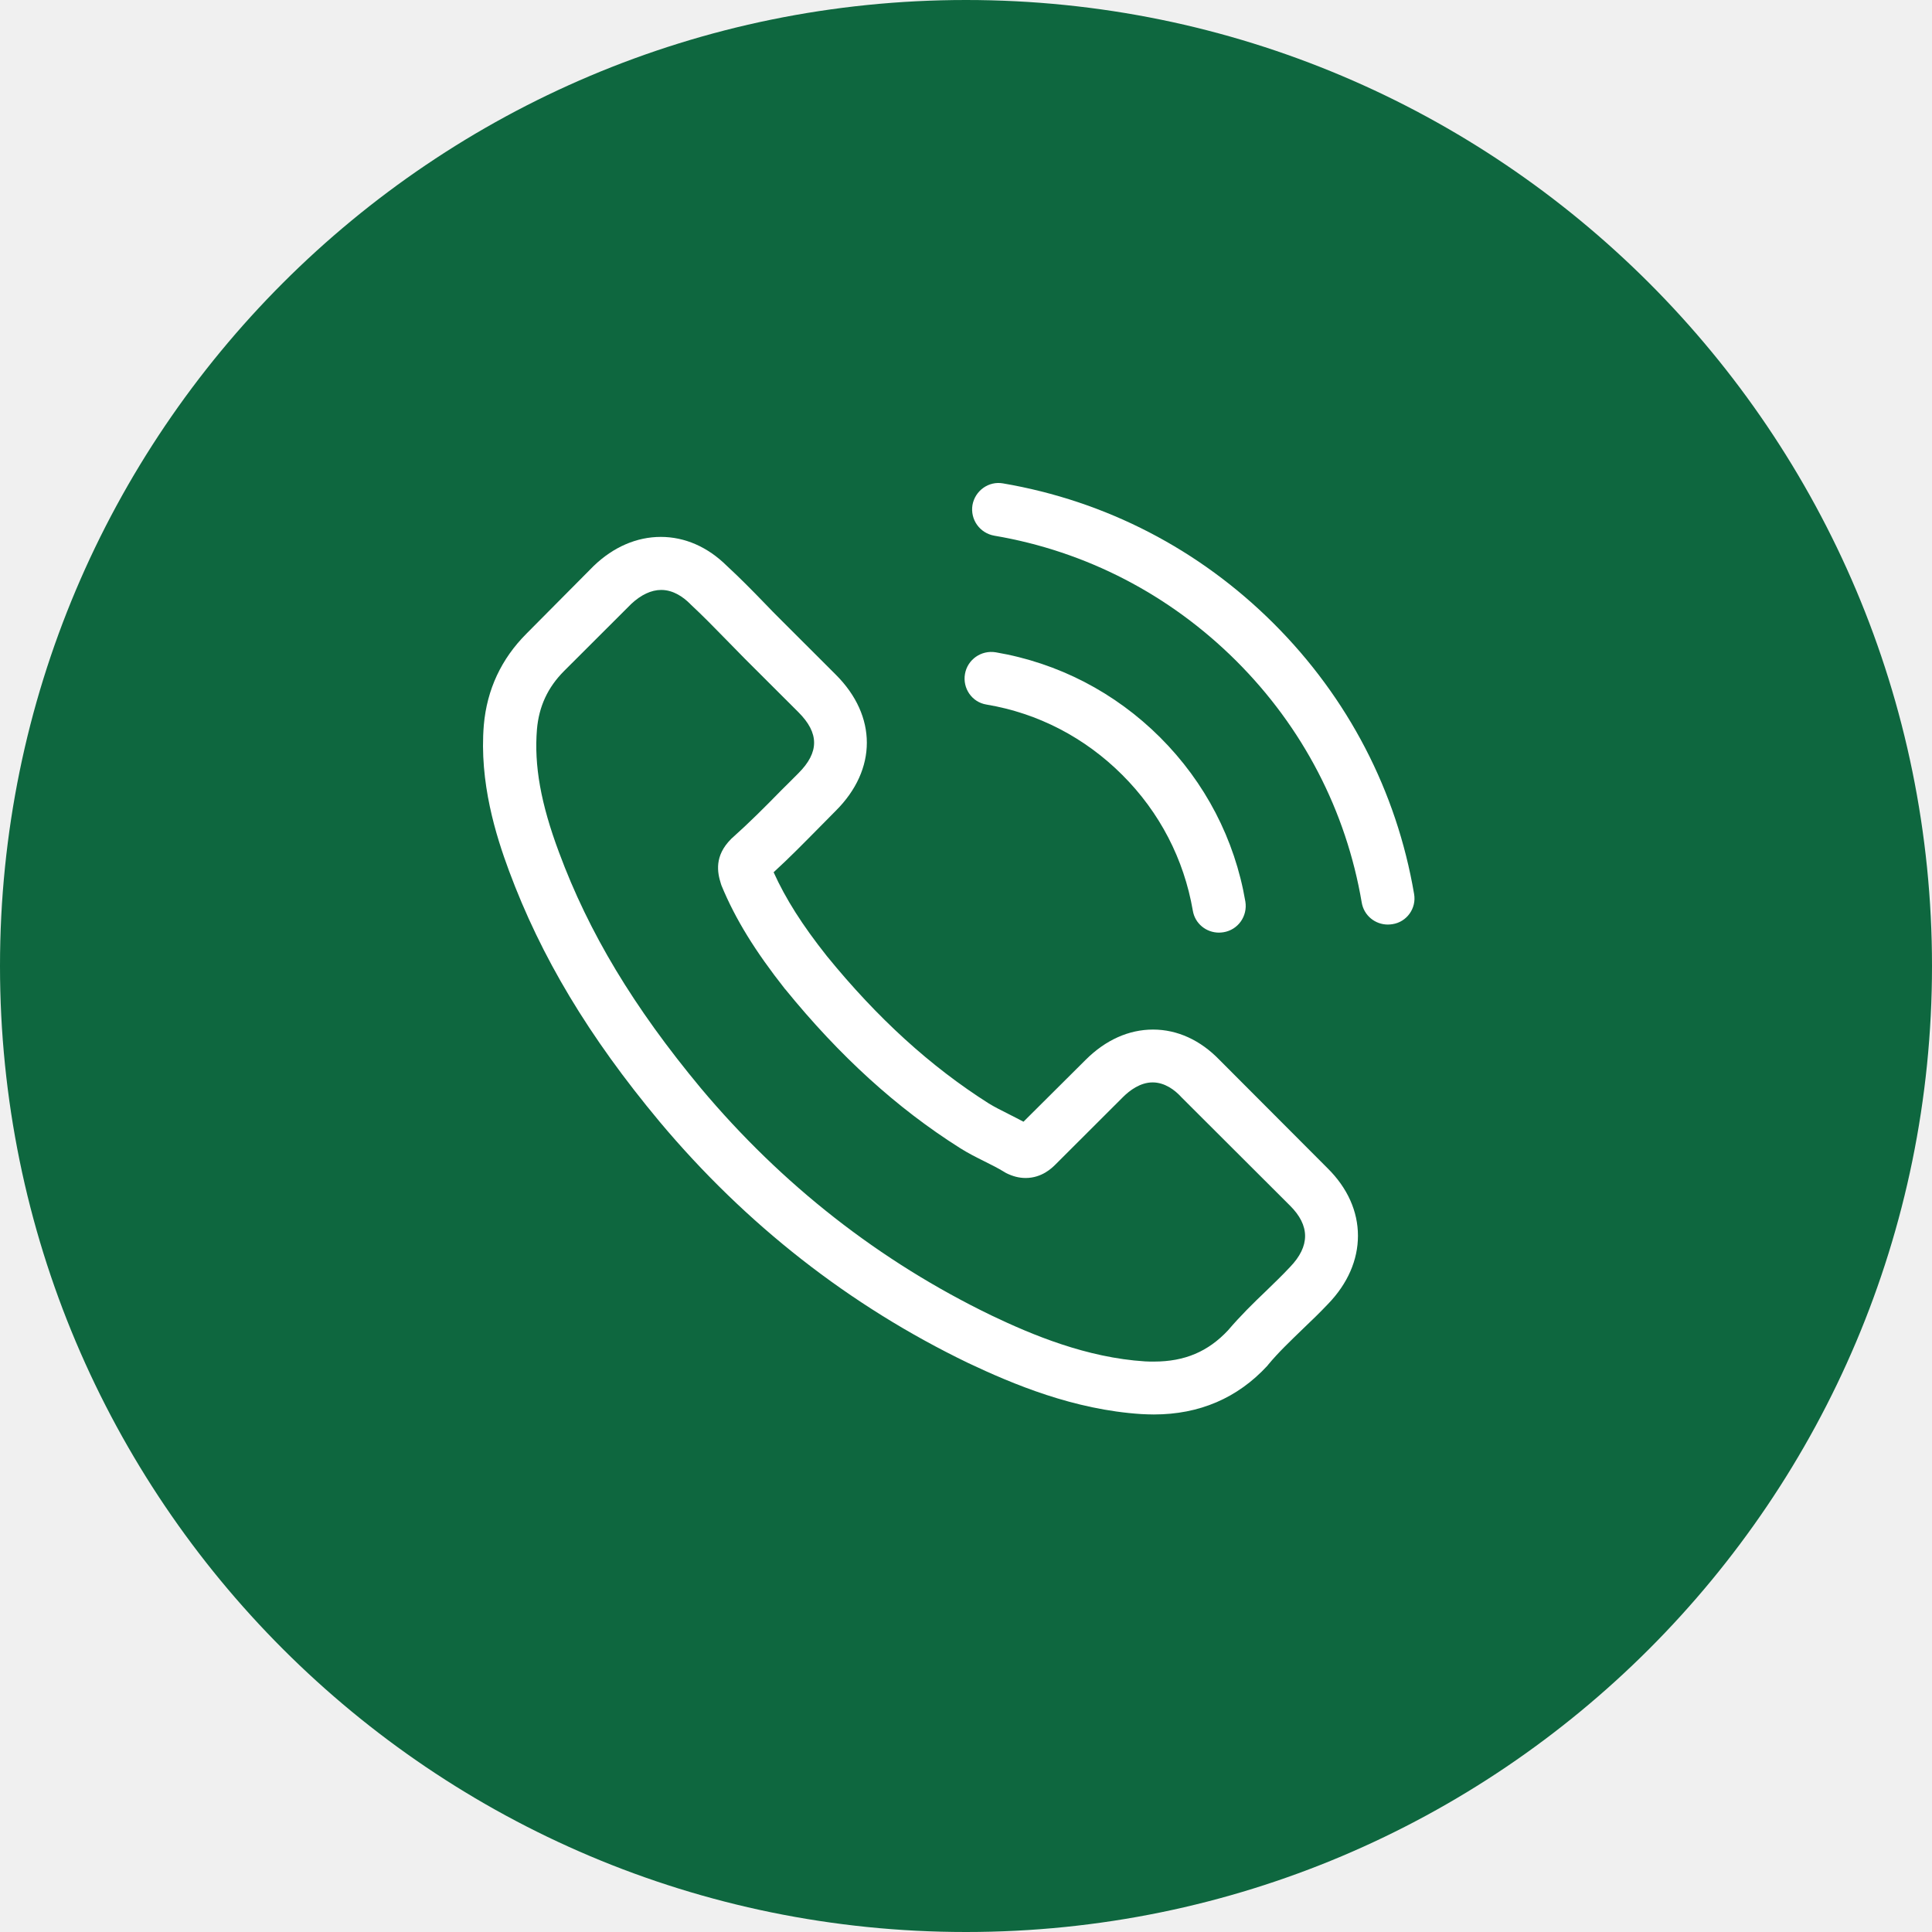
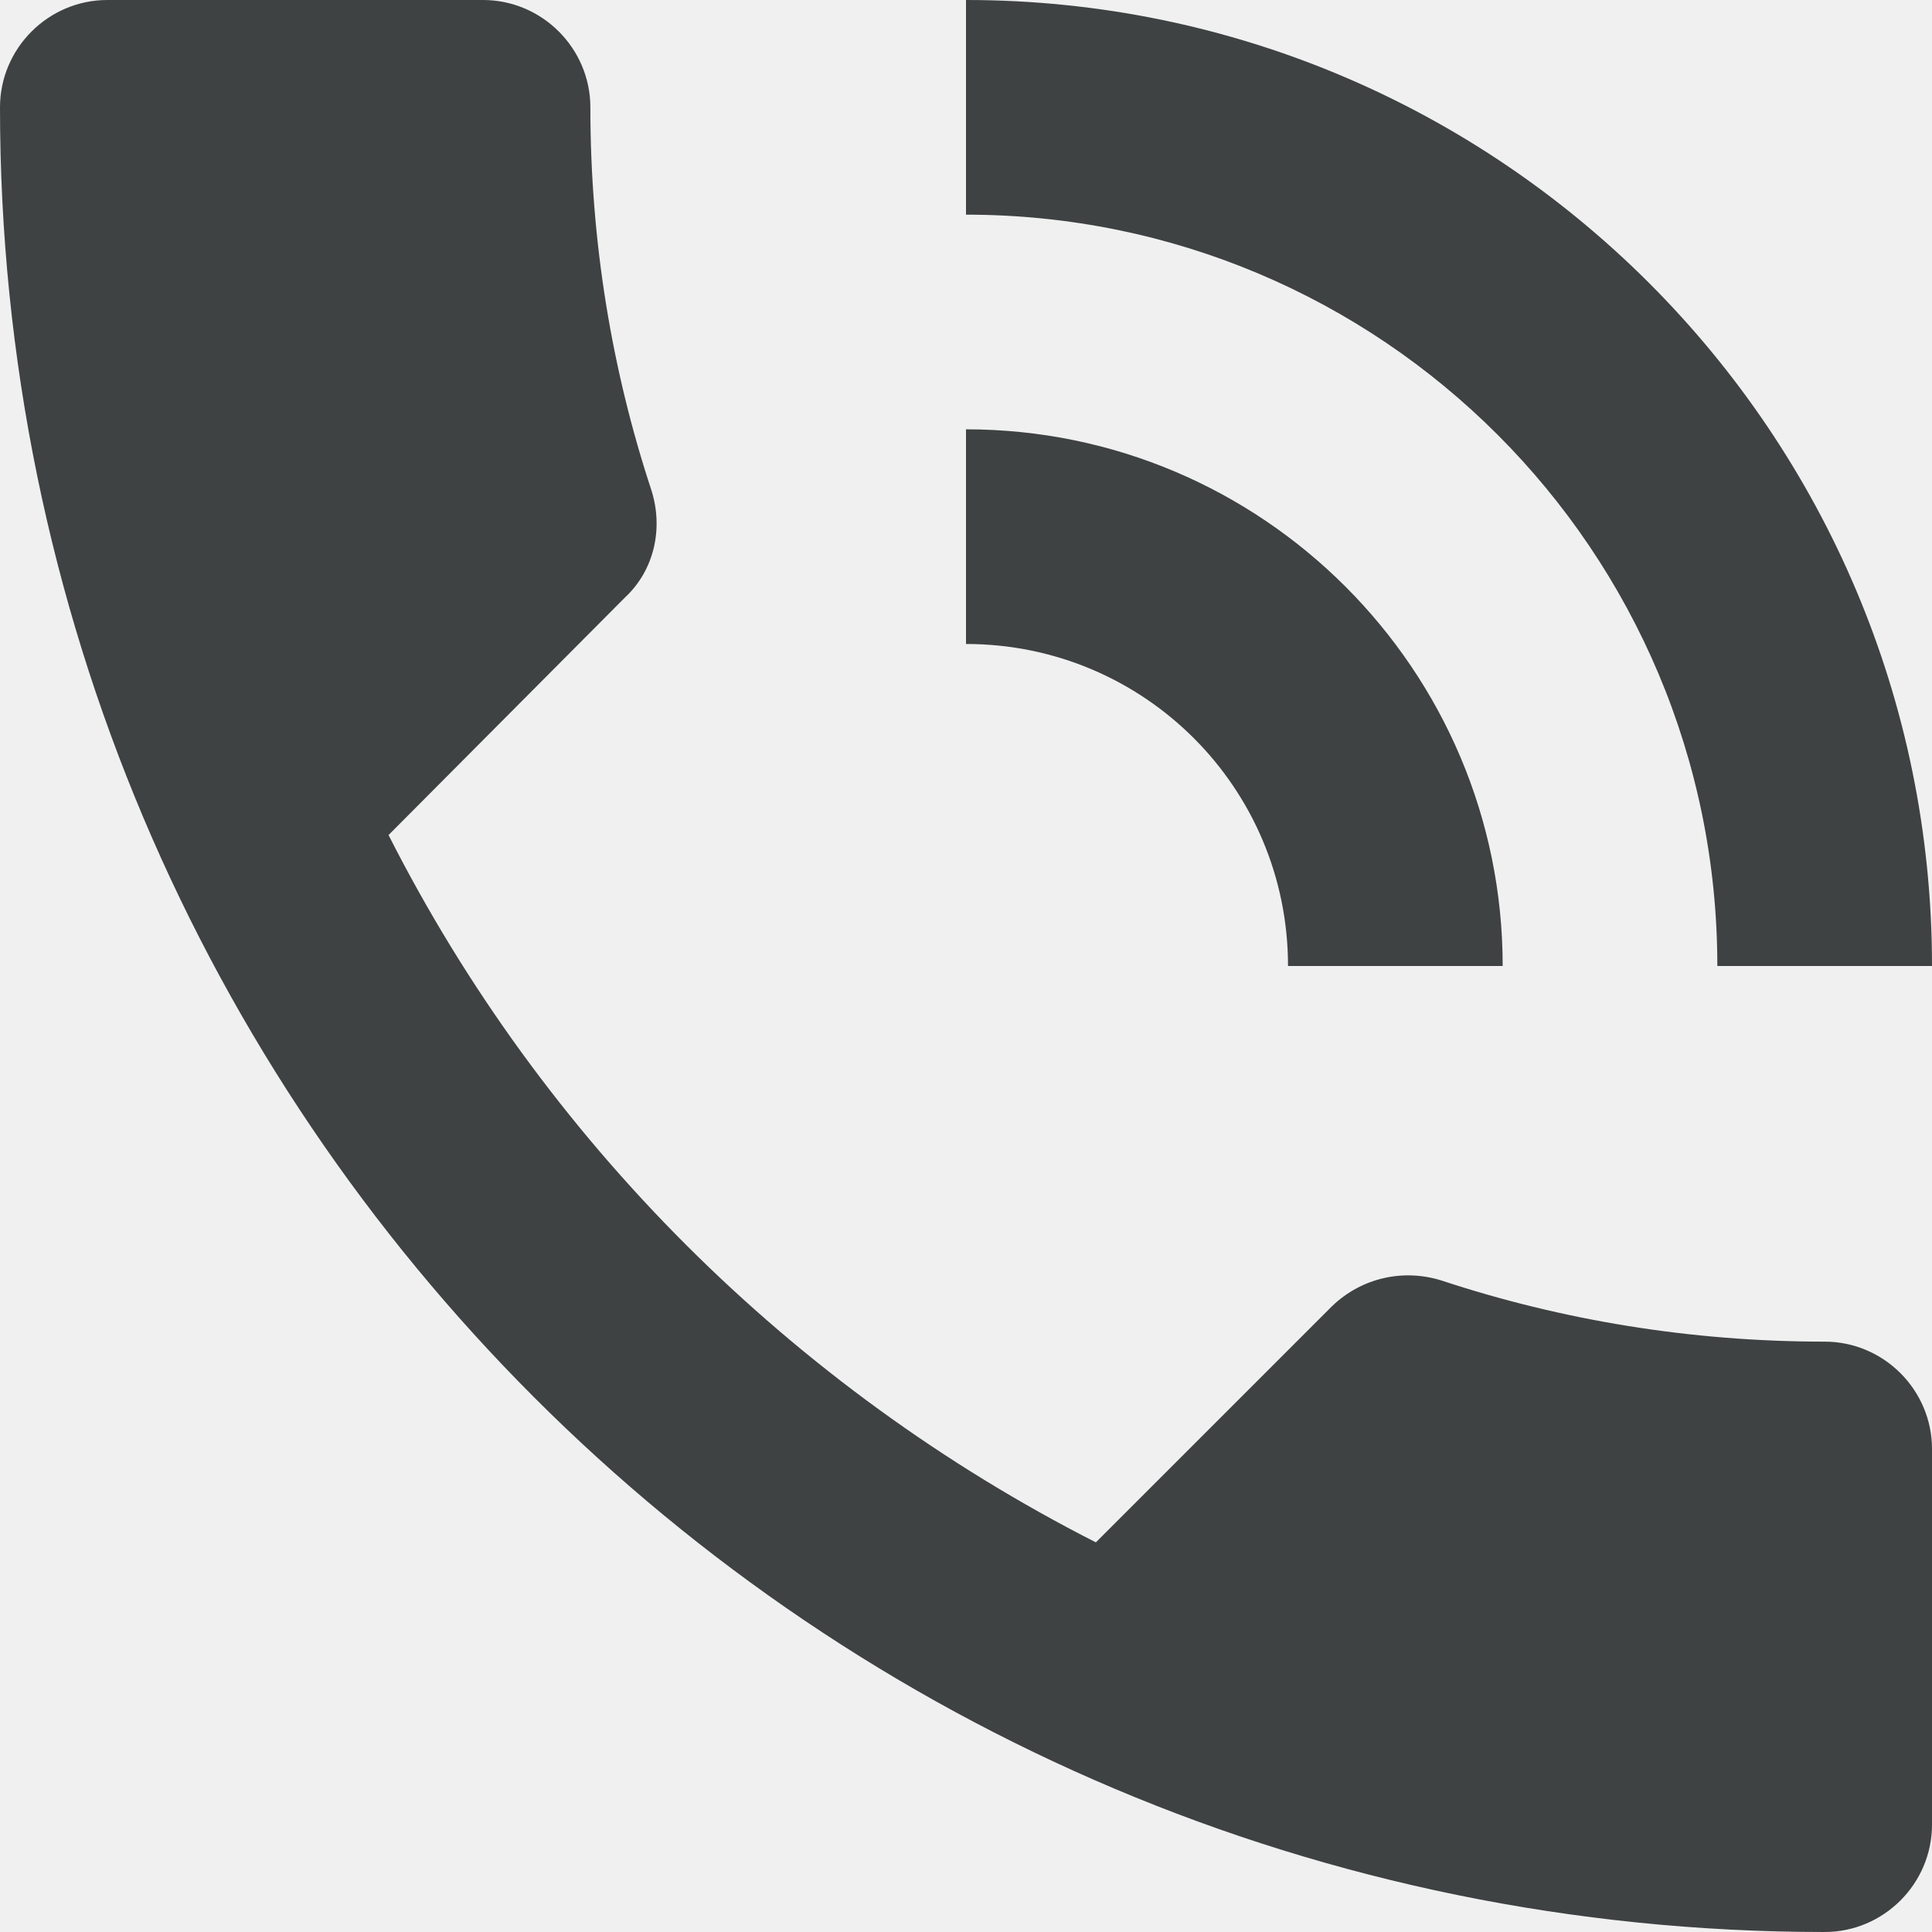
- <svg xmlns="http://www.w3.org/2000/svg" width="40" height="40" viewBox="0 0 40 40" fill="none">
-   <circle cx="20" cy="20" r="20" transform="rotate(180 20 20)" fill="#0E673F" />
-   <path d="M25.25 21.946C24.854 21.535 24.377 21.316 23.872 21.316C23.371 21.316 22.89 21.531 22.478 21.942L21.19 23.224C21.084 23.167 20.978 23.114 20.876 23.062C20.729 22.988 20.591 22.919 20.472 22.846C19.266 22.081 18.169 21.084 17.118 19.793C16.608 19.15 16.266 18.609 16.017 18.059C16.351 17.754 16.661 17.436 16.963 17.131C17.077 17.017 17.191 16.899 17.305 16.785C18.161 15.931 18.161 14.823 17.305 13.969L16.192 12.857C16.066 12.731 15.935 12.601 15.813 12.471C15.569 12.219 15.312 11.958 15.047 11.714C14.652 11.323 14.179 11.116 13.681 11.116C13.184 11.116 12.703 11.323 12.295 11.714C12.291 11.718 12.291 11.718 12.287 11.722L10.901 13.118C10.38 13.639 10.082 14.274 10.017 15.011C9.919 16.199 10.27 17.306 10.539 18.031C11.199 19.809 12.185 21.458 13.657 23.224C15.442 25.353 17.59 27.034 20.044 28.219C20.982 28.662 22.233 29.187 23.631 29.277C23.717 29.281 23.807 29.285 23.888 29.285C24.83 29.285 25.621 28.947 26.24 28.276C26.244 28.267 26.253 28.263 26.256 28.255C26.468 27.999 26.713 27.767 26.97 27.518C27.145 27.352 27.325 27.177 27.5 26.993C27.903 26.574 28.115 26.086 28.115 25.585C28.115 25.08 27.899 24.596 27.488 24.189L25.25 21.946ZM26.709 26.232C26.705 26.232 26.705 26.236 26.709 26.232C26.55 26.403 26.387 26.558 26.212 26.729C25.947 26.981 25.678 27.246 25.425 27.543C25.013 27.983 24.528 28.19 23.892 28.19C23.831 28.19 23.766 28.19 23.705 28.186C22.494 28.109 21.369 27.637 20.525 27.234C18.218 26.118 16.192 24.535 14.509 22.528C13.119 20.855 12.189 19.309 11.574 17.648C11.195 16.635 11.056 15.845 11.117 15.1C11.158 14.624 11.342 14.229 11.68 13.891L13.07 12.503C13.27 12.316 13.482 12.214 13.69 12.214C13.946 12.214 14.154 12.369 14.285 12.499C14.289 12.503 14.293 12.508 14.297 12.512C14.546 12.744 14.782 12.984 15.031 13.24C15.157 13.37 15.287 13.501 15.418 13.635L16.531 14.746C16.963 15.178 16.963 15.576 16.531 16.008C16.412 16.126 16.298 16.244 16.18 16.358C15.838 16.708 15.512 17.034 15.157 17.351C15.149 17.359 15.141 17.363 15.136 17.371C14.786 17.721 14.851 18.063 14.925 18.295C14.929 18.308 14.933 18.32 14.937 18.332C15.226 19.032 15.634 19.691 16.253 20.477L16.258 20.481C17.383 21.865 18.569 22.944 19.877 23.77C20.044 23.876 20.215 23.961 20.379 24.043C20.525 24.116 20.664 24.185 20.782 24.258C20.798 24.266 20.815 24.279 20.831 24.287C20.97 24.356 21.1 24.389 21.235 24.389C21.573 24.389 21.785 24.177 21.854 24.108L23.248 22.716C23.387 22.577 23.607 22.41 23.864 22.41C24.116 22.41 24.324 22.569 24.451 22.707C24.455 22.712 24.455 22.712 24.459 22.716L26.705 24.958C27.125 25.373 27.125 25.801 26.709 26.232Z" fill="white" />
-   <path d="M20.424 14.587C21.492 14.766 22.462 15.271 23.236 16.044C24.011 16.818 24.512 17.787 24.696 18.853C24.74 19.122 24.973 19.309 25.238 19.309C25.27 19.309 25.299 19.305 25.331 19.301C25.633 19.252 25.833 18.967 25.784 18.666C25.564 17.375 24.952 16.199 24.019 15.267C23.085 14.335 21.907 13.725 20.615 13.505C20.314 13.456 20.032 13.655 19.979 13.952C19.926 14.249 20.122 14.539 20.424 14.587Z" fill="white" />
-   <path d="M29.277 18.507C28.915 16.382 27.912 14.449 26.371 12.91C24.83 11.372 22.894 10.371 20.766 10.008C20.469 9.955 20.187 10.159 20.134 10.456C20.085 10.757 20.285 11.038 20.587 11.091C22.486 11.413 24.219 12.312 25.596 13.684C26.974 15.059 27.871 16.789 28.193 18.686C28.238 18.955 28.47 19.142 28.735 19.142C28.768 19.142 28.796 19.138 28.829 19.134C29.127 19.089 29.33 18.804 29.277 18.507Z" fill="white" />
+ <svg xmlns="http://www.w3.org/2000/svg" width="28" height="28" viewBox="0 0 28 28" fill="none">
+   <path opacity="0.8" d="M26.444 19.444C24.5 19.444 22.633 19.133 20.891 18.558C20.347 18.387 19.74 18.511 19.304 18.931L15.882 22.353C11.48 20.113 7.871 16.52 5.631 12.102L9.053 8.664C9.489 8.26 9.613 7.653 9.442 7.109C8.867 5.367 8.556 3.5 8.556 1.556C8.556 0.7 7.856 0 7 0H1.556C0.7 0 0 0.7 0 1.556C0 16.162 11.838 28 26.444 28C27.3 28 28 27.3 28 26.444V21C28 20.144 27.3 19.444 26.444 19.444ZM24.889 14H28C28 6.269 21.731 0 14 0V3.111C20.02 3.111 24.889 7.98 24.889 14ZM18.667 14H21.778C21.778 9.707 18.293 6.222 14 6.222V9.333C16.582 9.333 18.667 11.418 18.667 14Z" fill="#111617" />
</svg>
